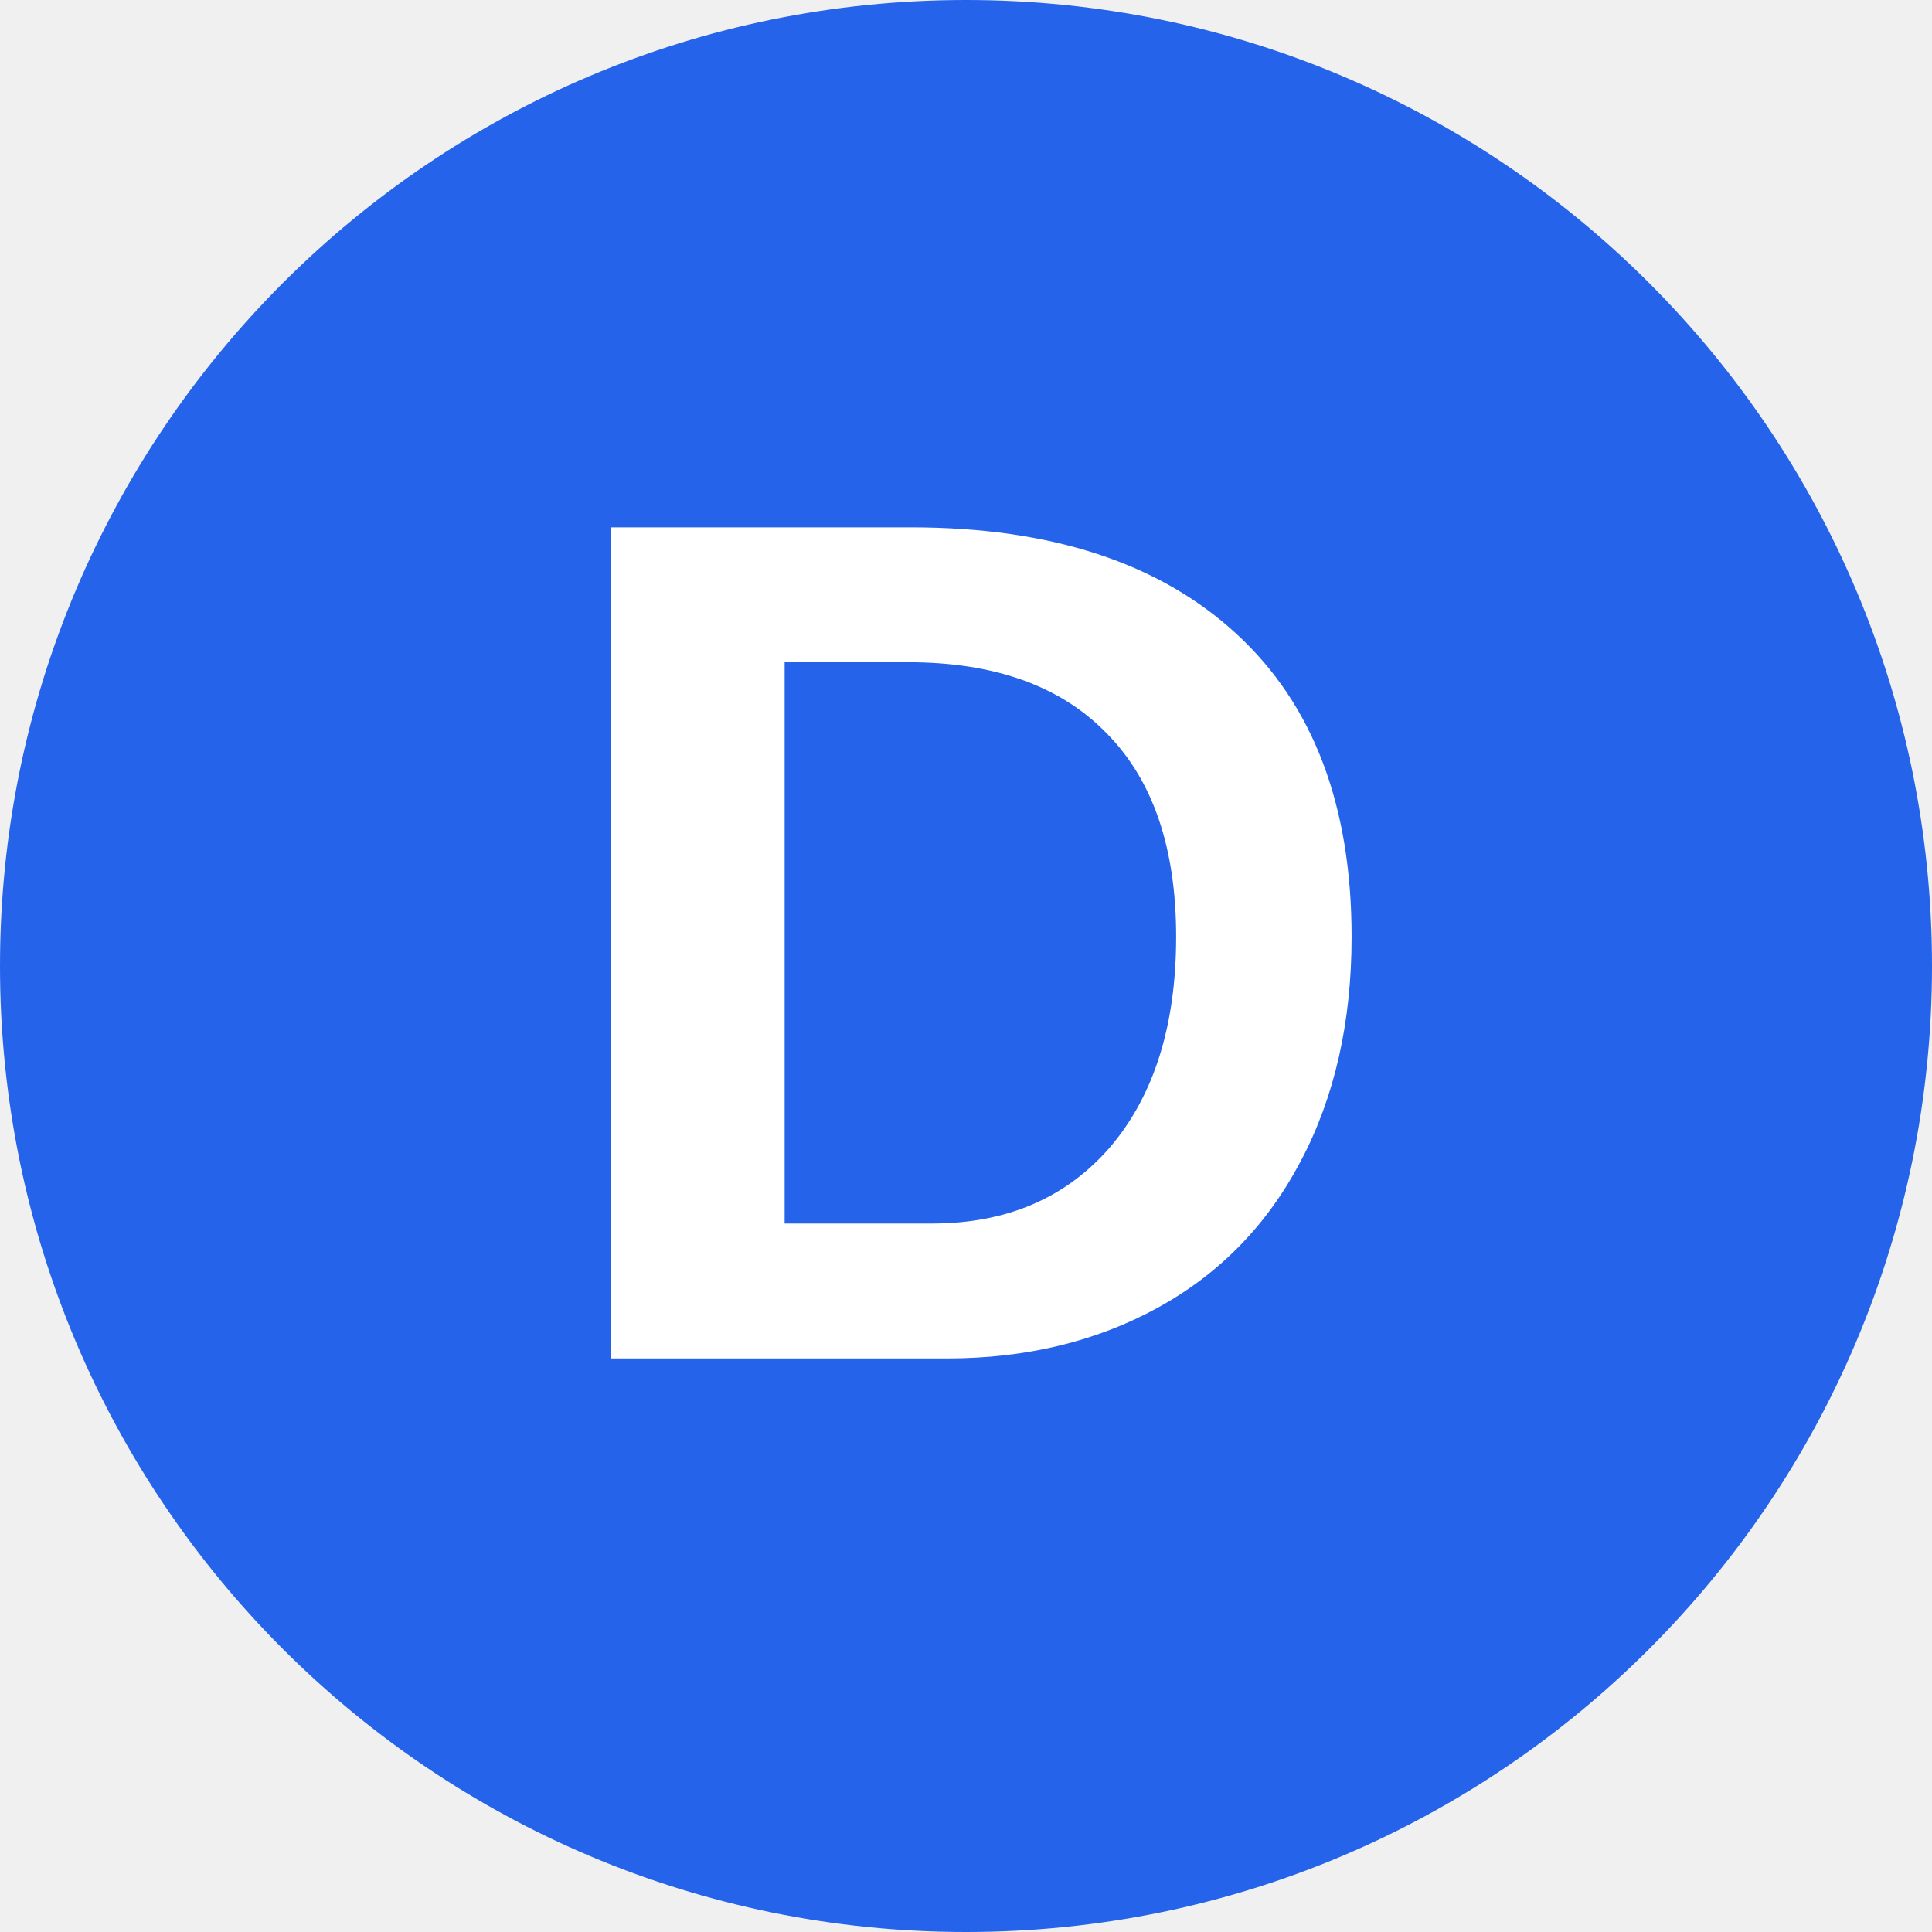
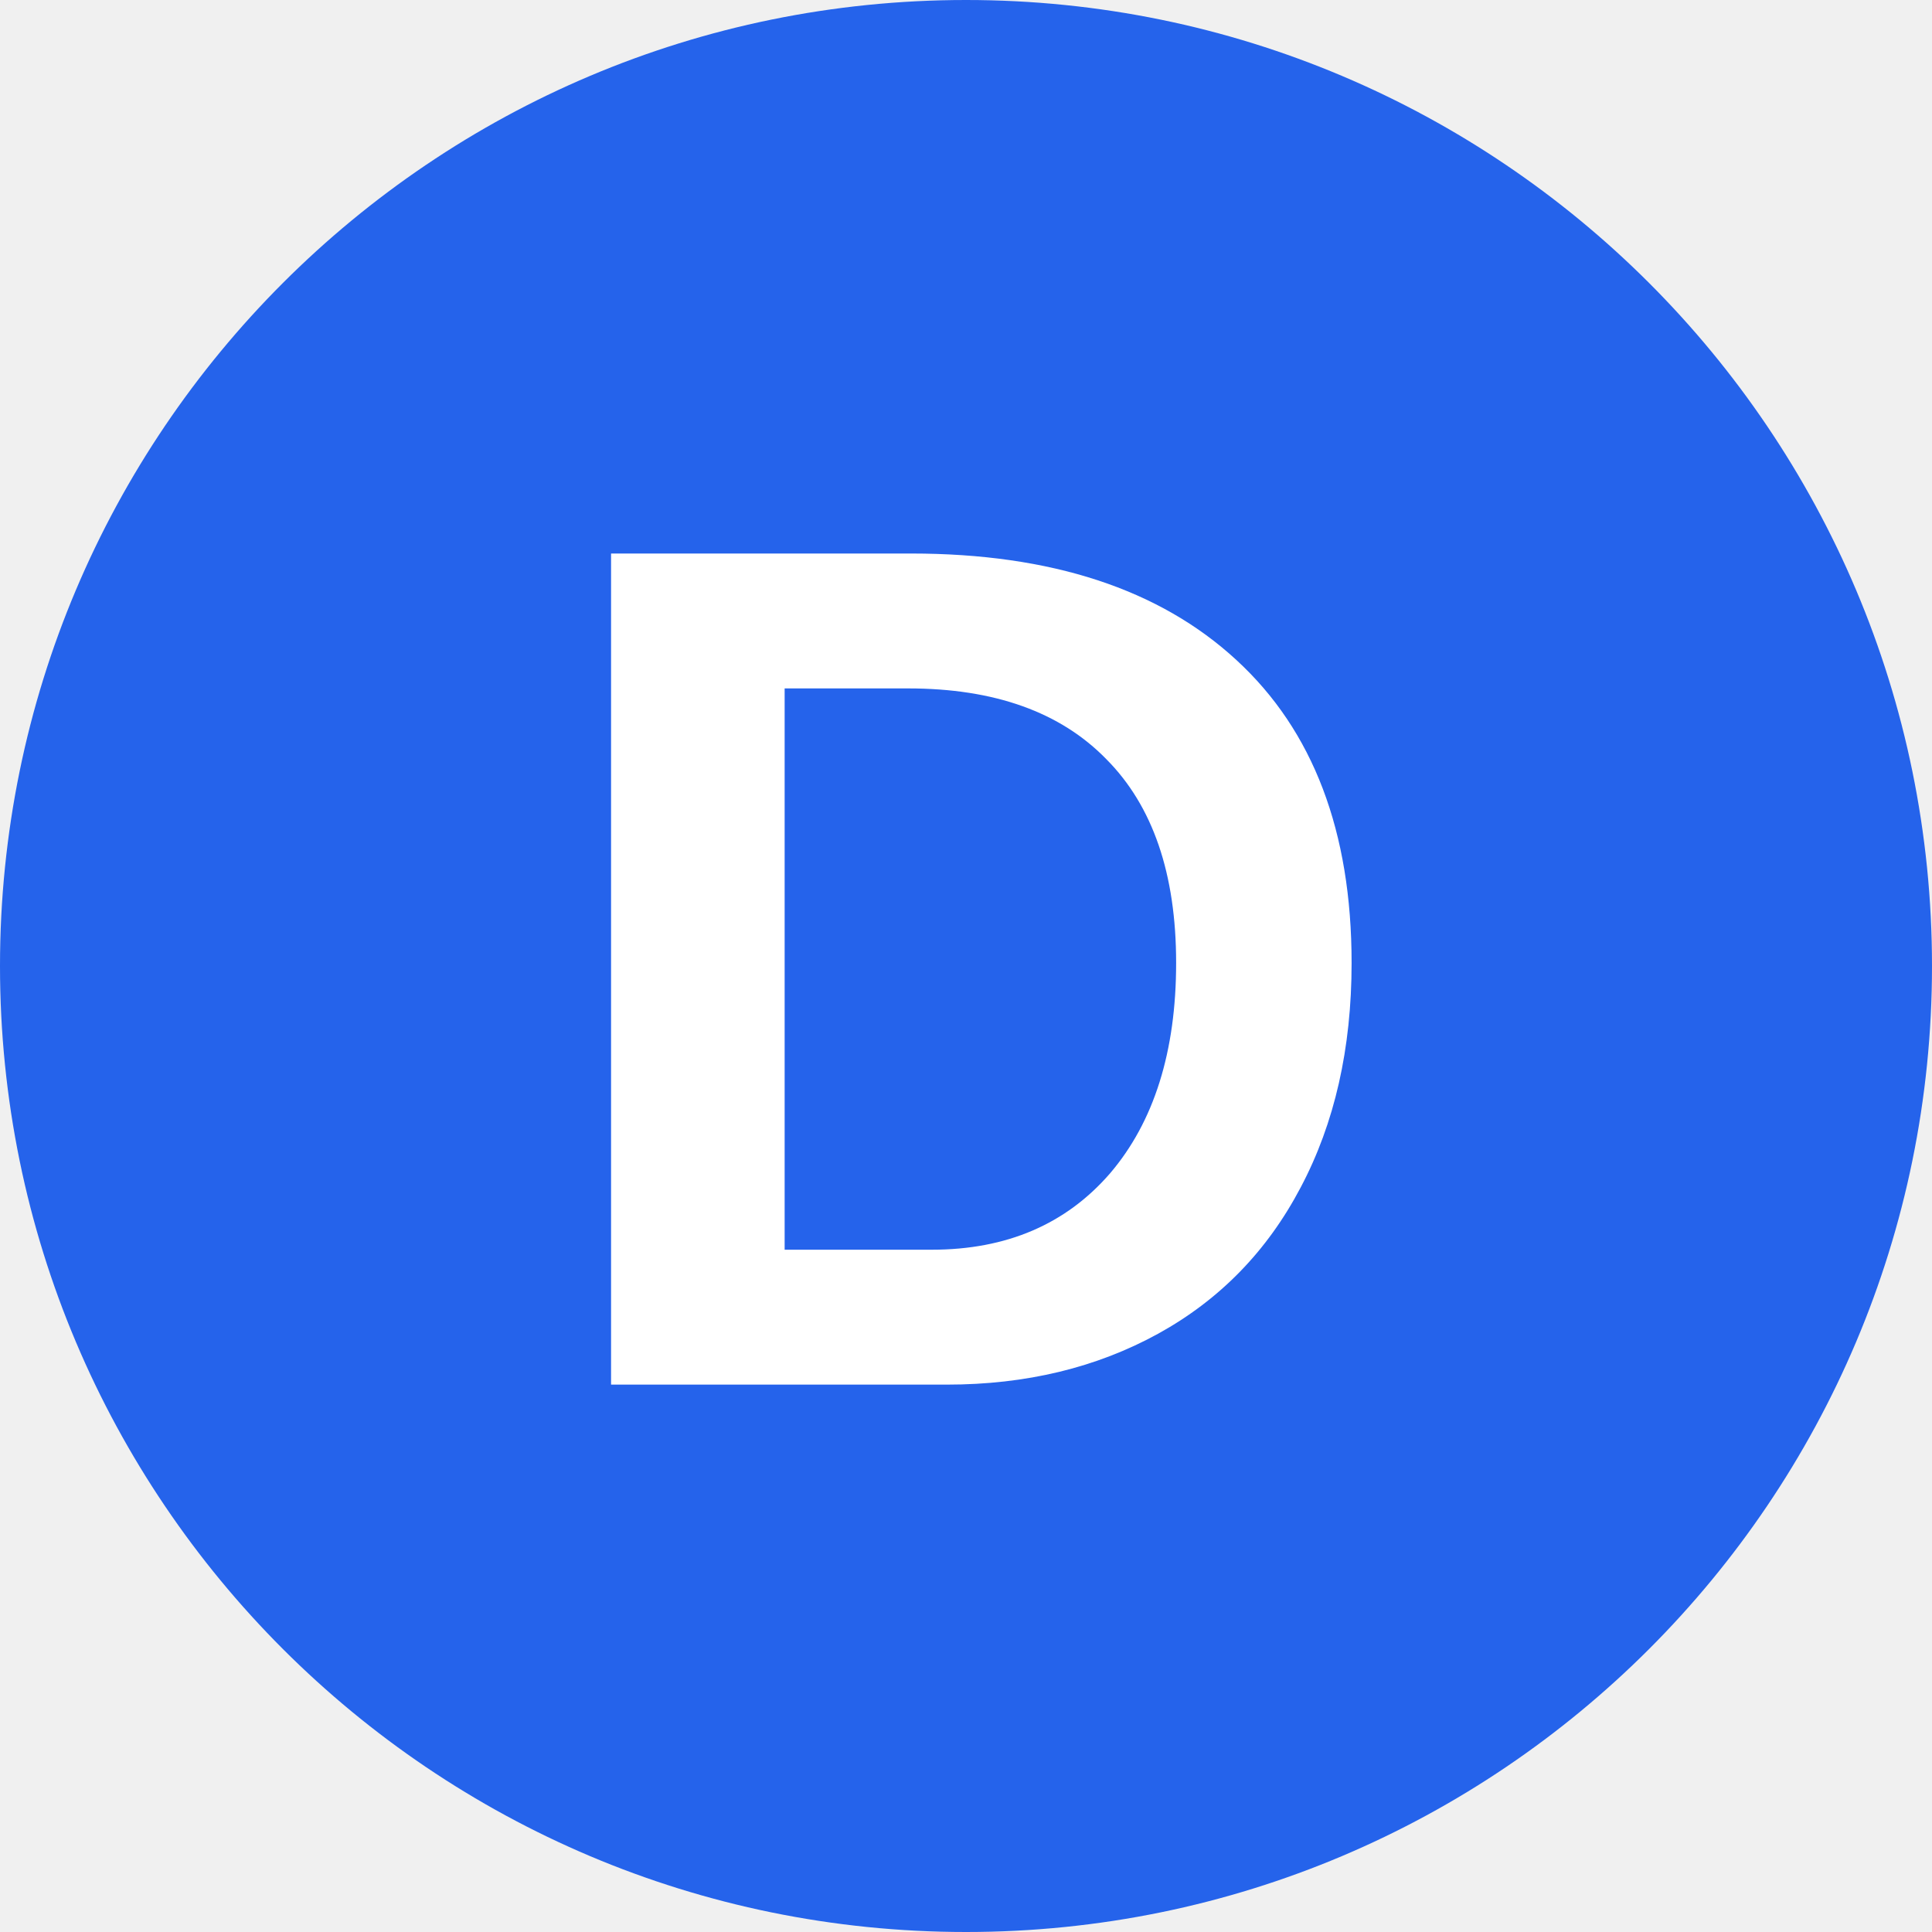
<svg xmlns="http://www.w3.org/2000/svg" width="32" height="32" viewBox="0 0 32 32">
  <circle cx="16" cy="16" r="16" fill="#2563EB" />
-   <text x="16" y="22.5" text-anchor="middle" font-family="Arial,Helvetica,sans-serif" font-weight="bold" font-size="20" fill="white">D</text>
+   <text x="16" y="16" text-anchor="middle" dominant-baseline="central" font-family="Arial,Helvetica,sans-serif" font-weight="bold" font-size="20" fill="white">D</text>
</svg>
